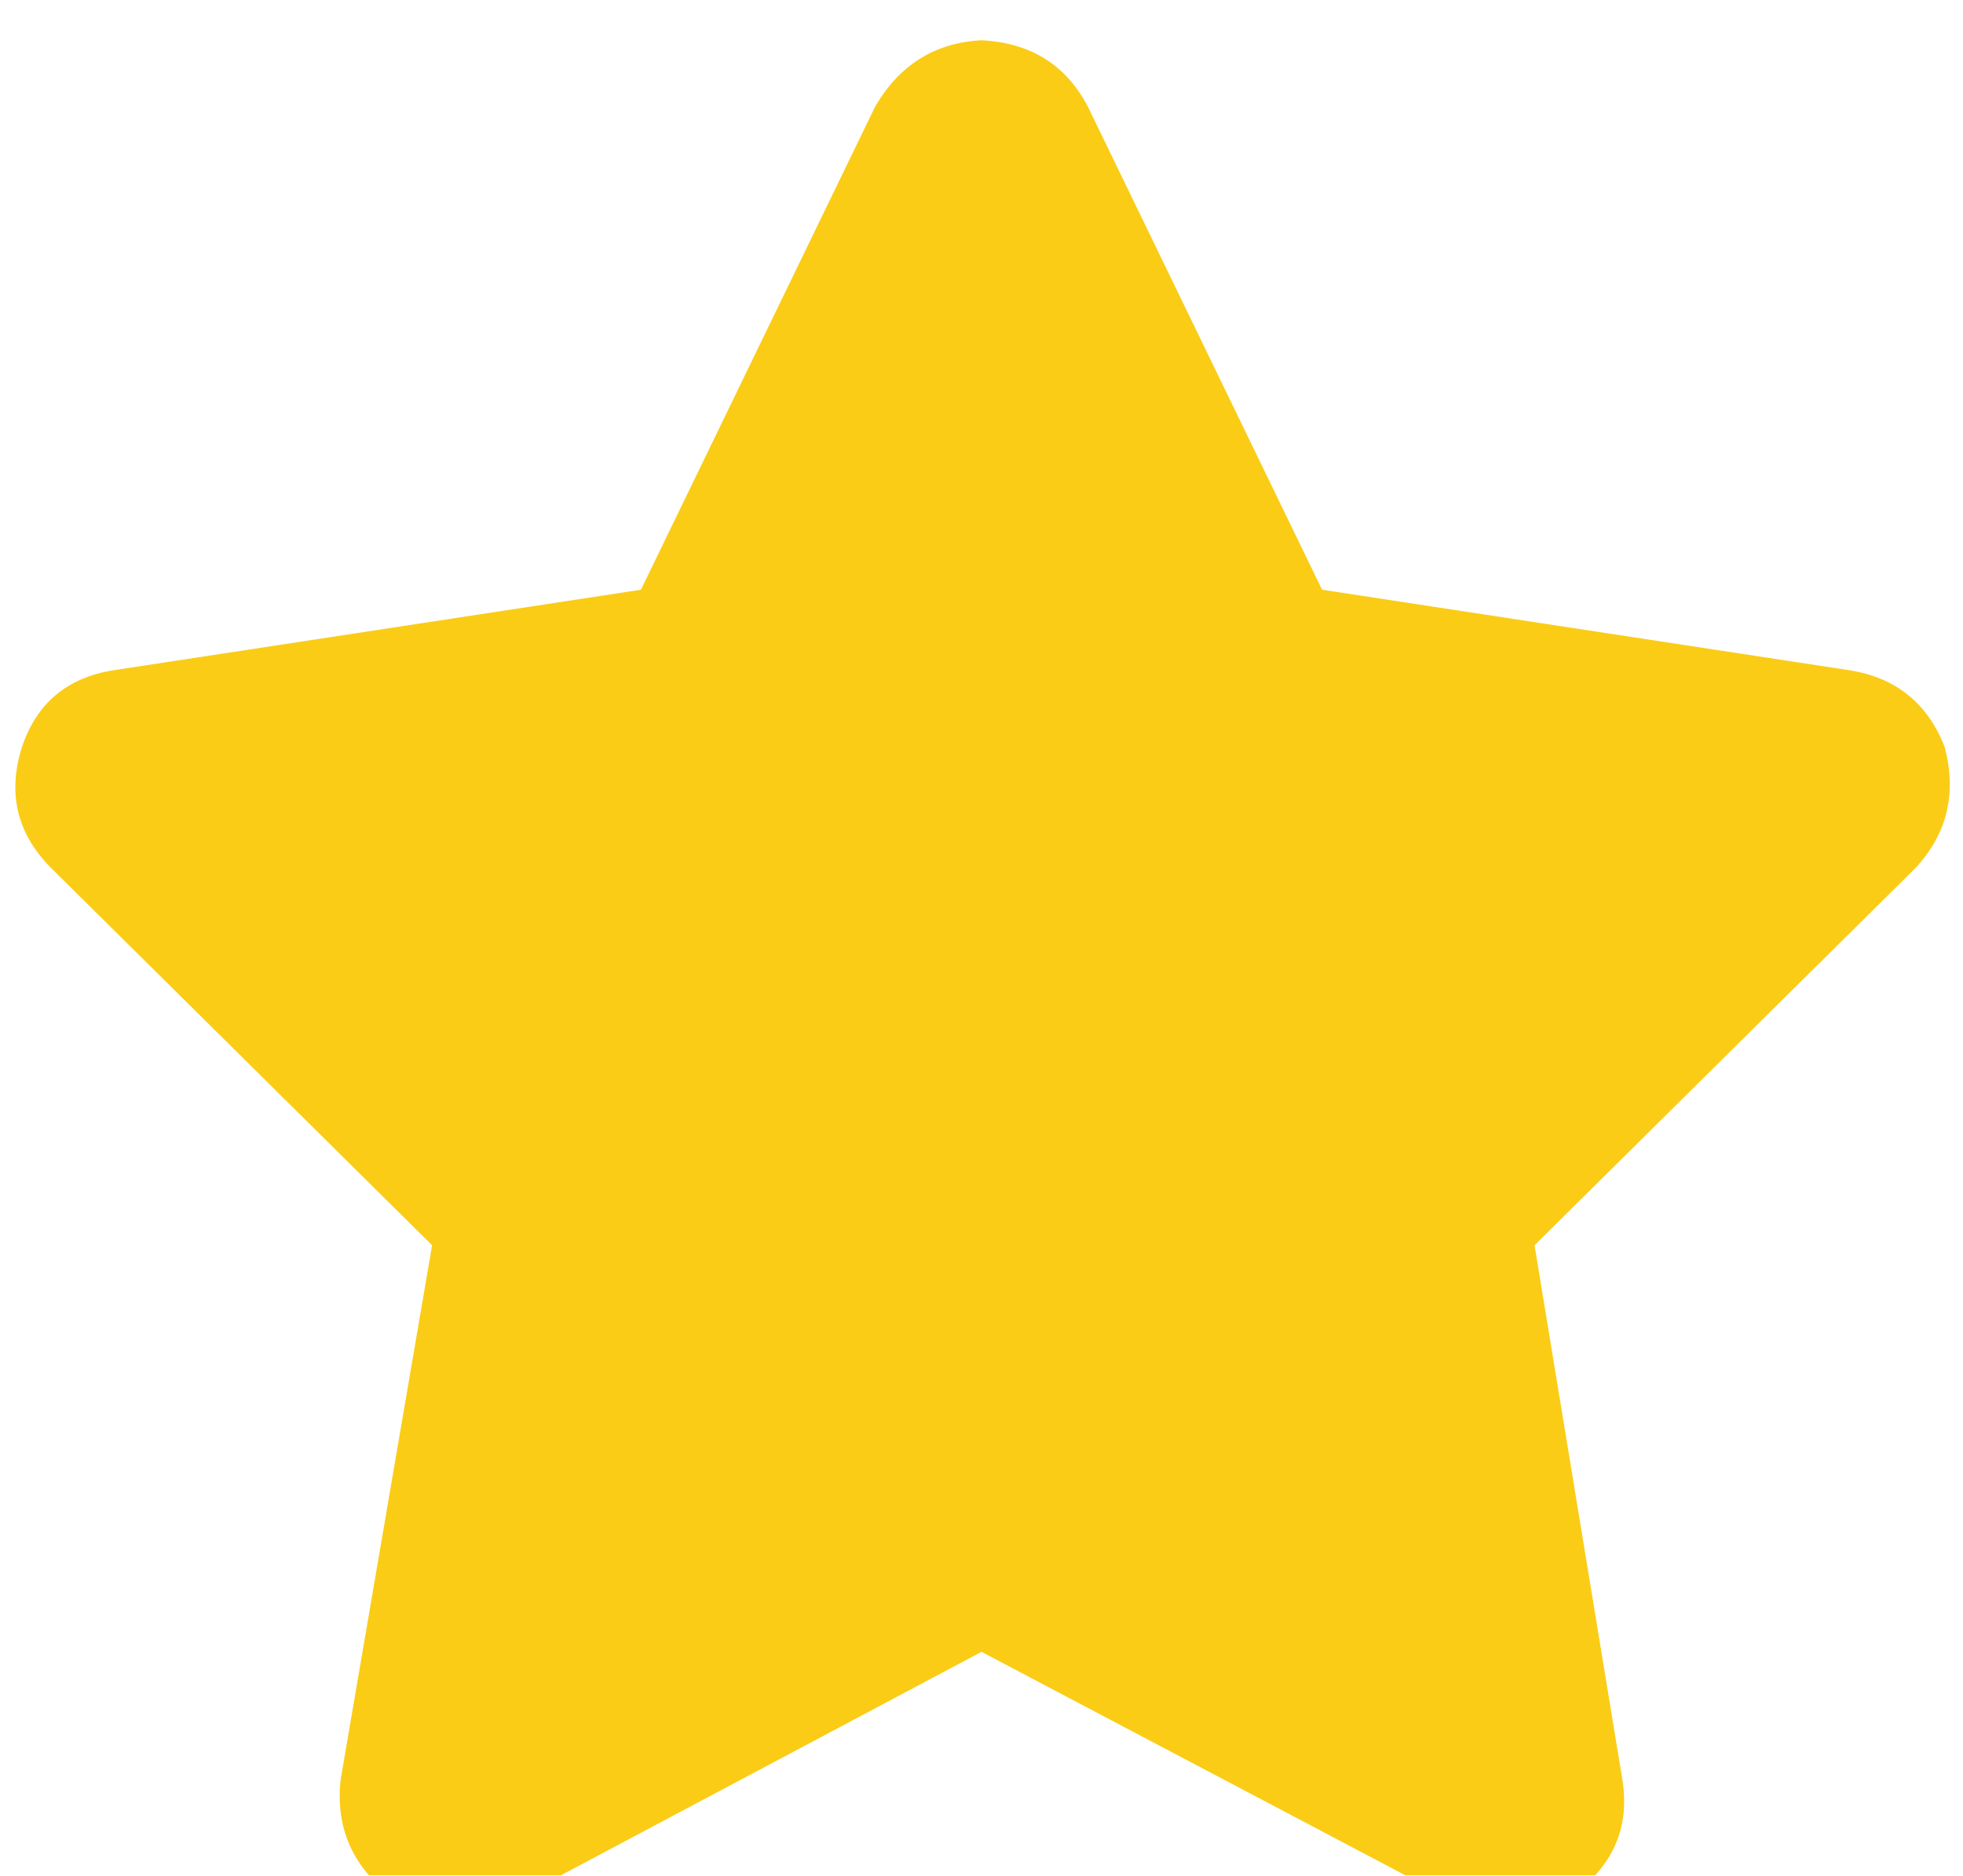
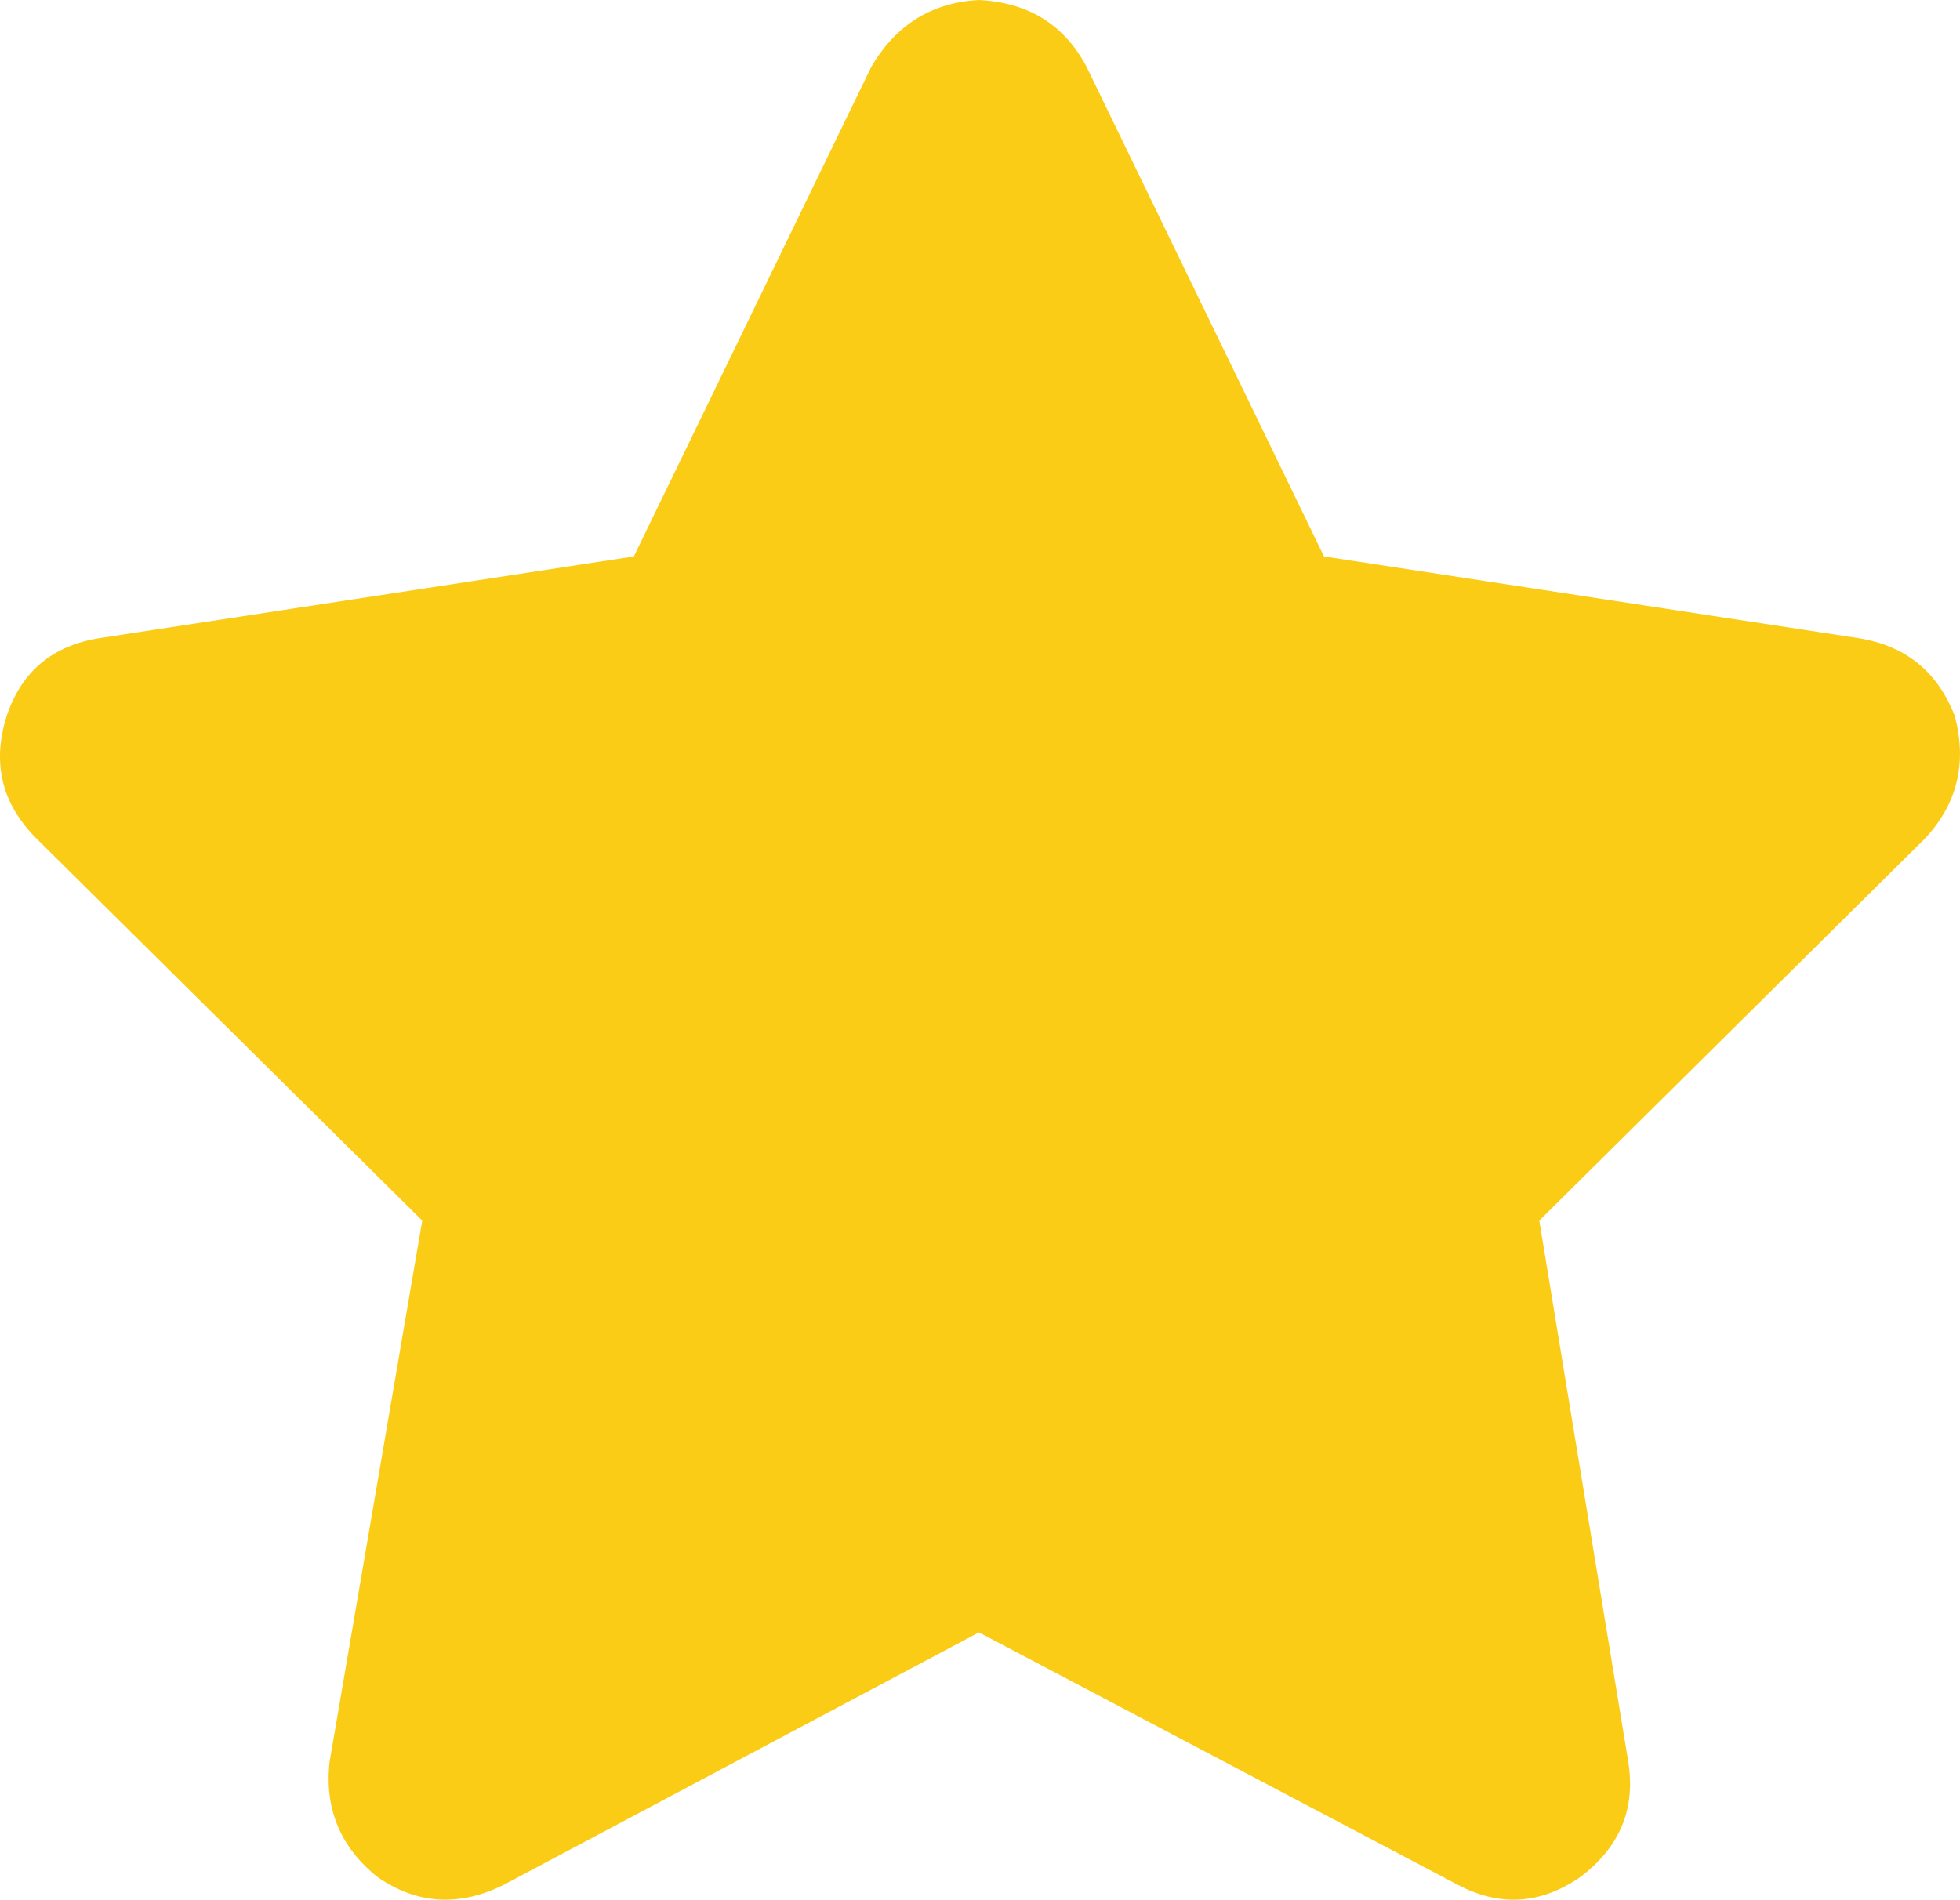
- <svg xmlns="http://www.w3.org/2000/svg" fill="none" version="1.1" width="16.75" height="16" viewBox="0 0 16.75 16">
-   <defs>
-     <clipPath id="master_svg0_76_1237">
-       <rect x="0" y="0" width="16.75" height="16" rx="0" />
-     </clipPath>
-   </defs>
-   <g clip-path="url(#master_svg0_76_1237)">
-     <g transform="matrix(1,0,0,-1,0,32.69061)">
-       <g>
-         <path d="M9.281,31.784Q9,32.316,8.375,32.347Q7.781,32.316,7.469,31.784L5.469,27.659L0.969,26.972Q0.375,26.878,0.187,26.316Q-9.536743164617612e-8,25.722,0.437,25.284L3.687,22.066L2.906,17.503Q2.844,16.909,3.312,16.534Q3.812,16.191,4.375,16.472L8.375,18.597L12.406,16.472Q12.937,16.191,13.437,16.534Q13.937,16.909,13.844,17.503L13.094,22.066L16.344,25.284Q16.75,25.722,16.594,26.316Q16.375,26.878,15.781,26.972L11.281,27.659L9.281,31.784Z" fill="#FACC15" fill-opacity="1" style="mix-blend-mode:passthrough" />
-       </g>
-     </g>
+ <svg xmlns="http://www.w3.org/2000/svg" fill="none" version="1.1" width="16.506" height="16.002" viewBox="0 0 16.506 16.002">
+   <g transform="matrix(1,0,0,-1,0,32.00312)">
+     <path d="M9.15,31.441Q8.869,31.972,8.244,32.003Q7.65,31.972,7.338,31.441L5.338,27.316L0.838,26.628Q0.244,26.534,0.056,25.972Q-0.131,25.378,0.306,24.941L3.556,21.722L2.775,17.159Q2.712,16.566,3.181,16.191Q3.681,15.847,4.244,16.128L8.244,18.253L12.275,16.128Q12.806,15.847,13.306,16.191Q13.806,16.566,13.713,17.159L12.963,21.722L16.212,24.941Q16.619,25.378,16.462,25.972Q16.244,26.534,15.65,26.628L11.15,27.316L9.15,31.441Z" fill="#FACC15" fill-opacity="1" style="mix-blend-mode:passthrough" />
  </g>
</svg>
